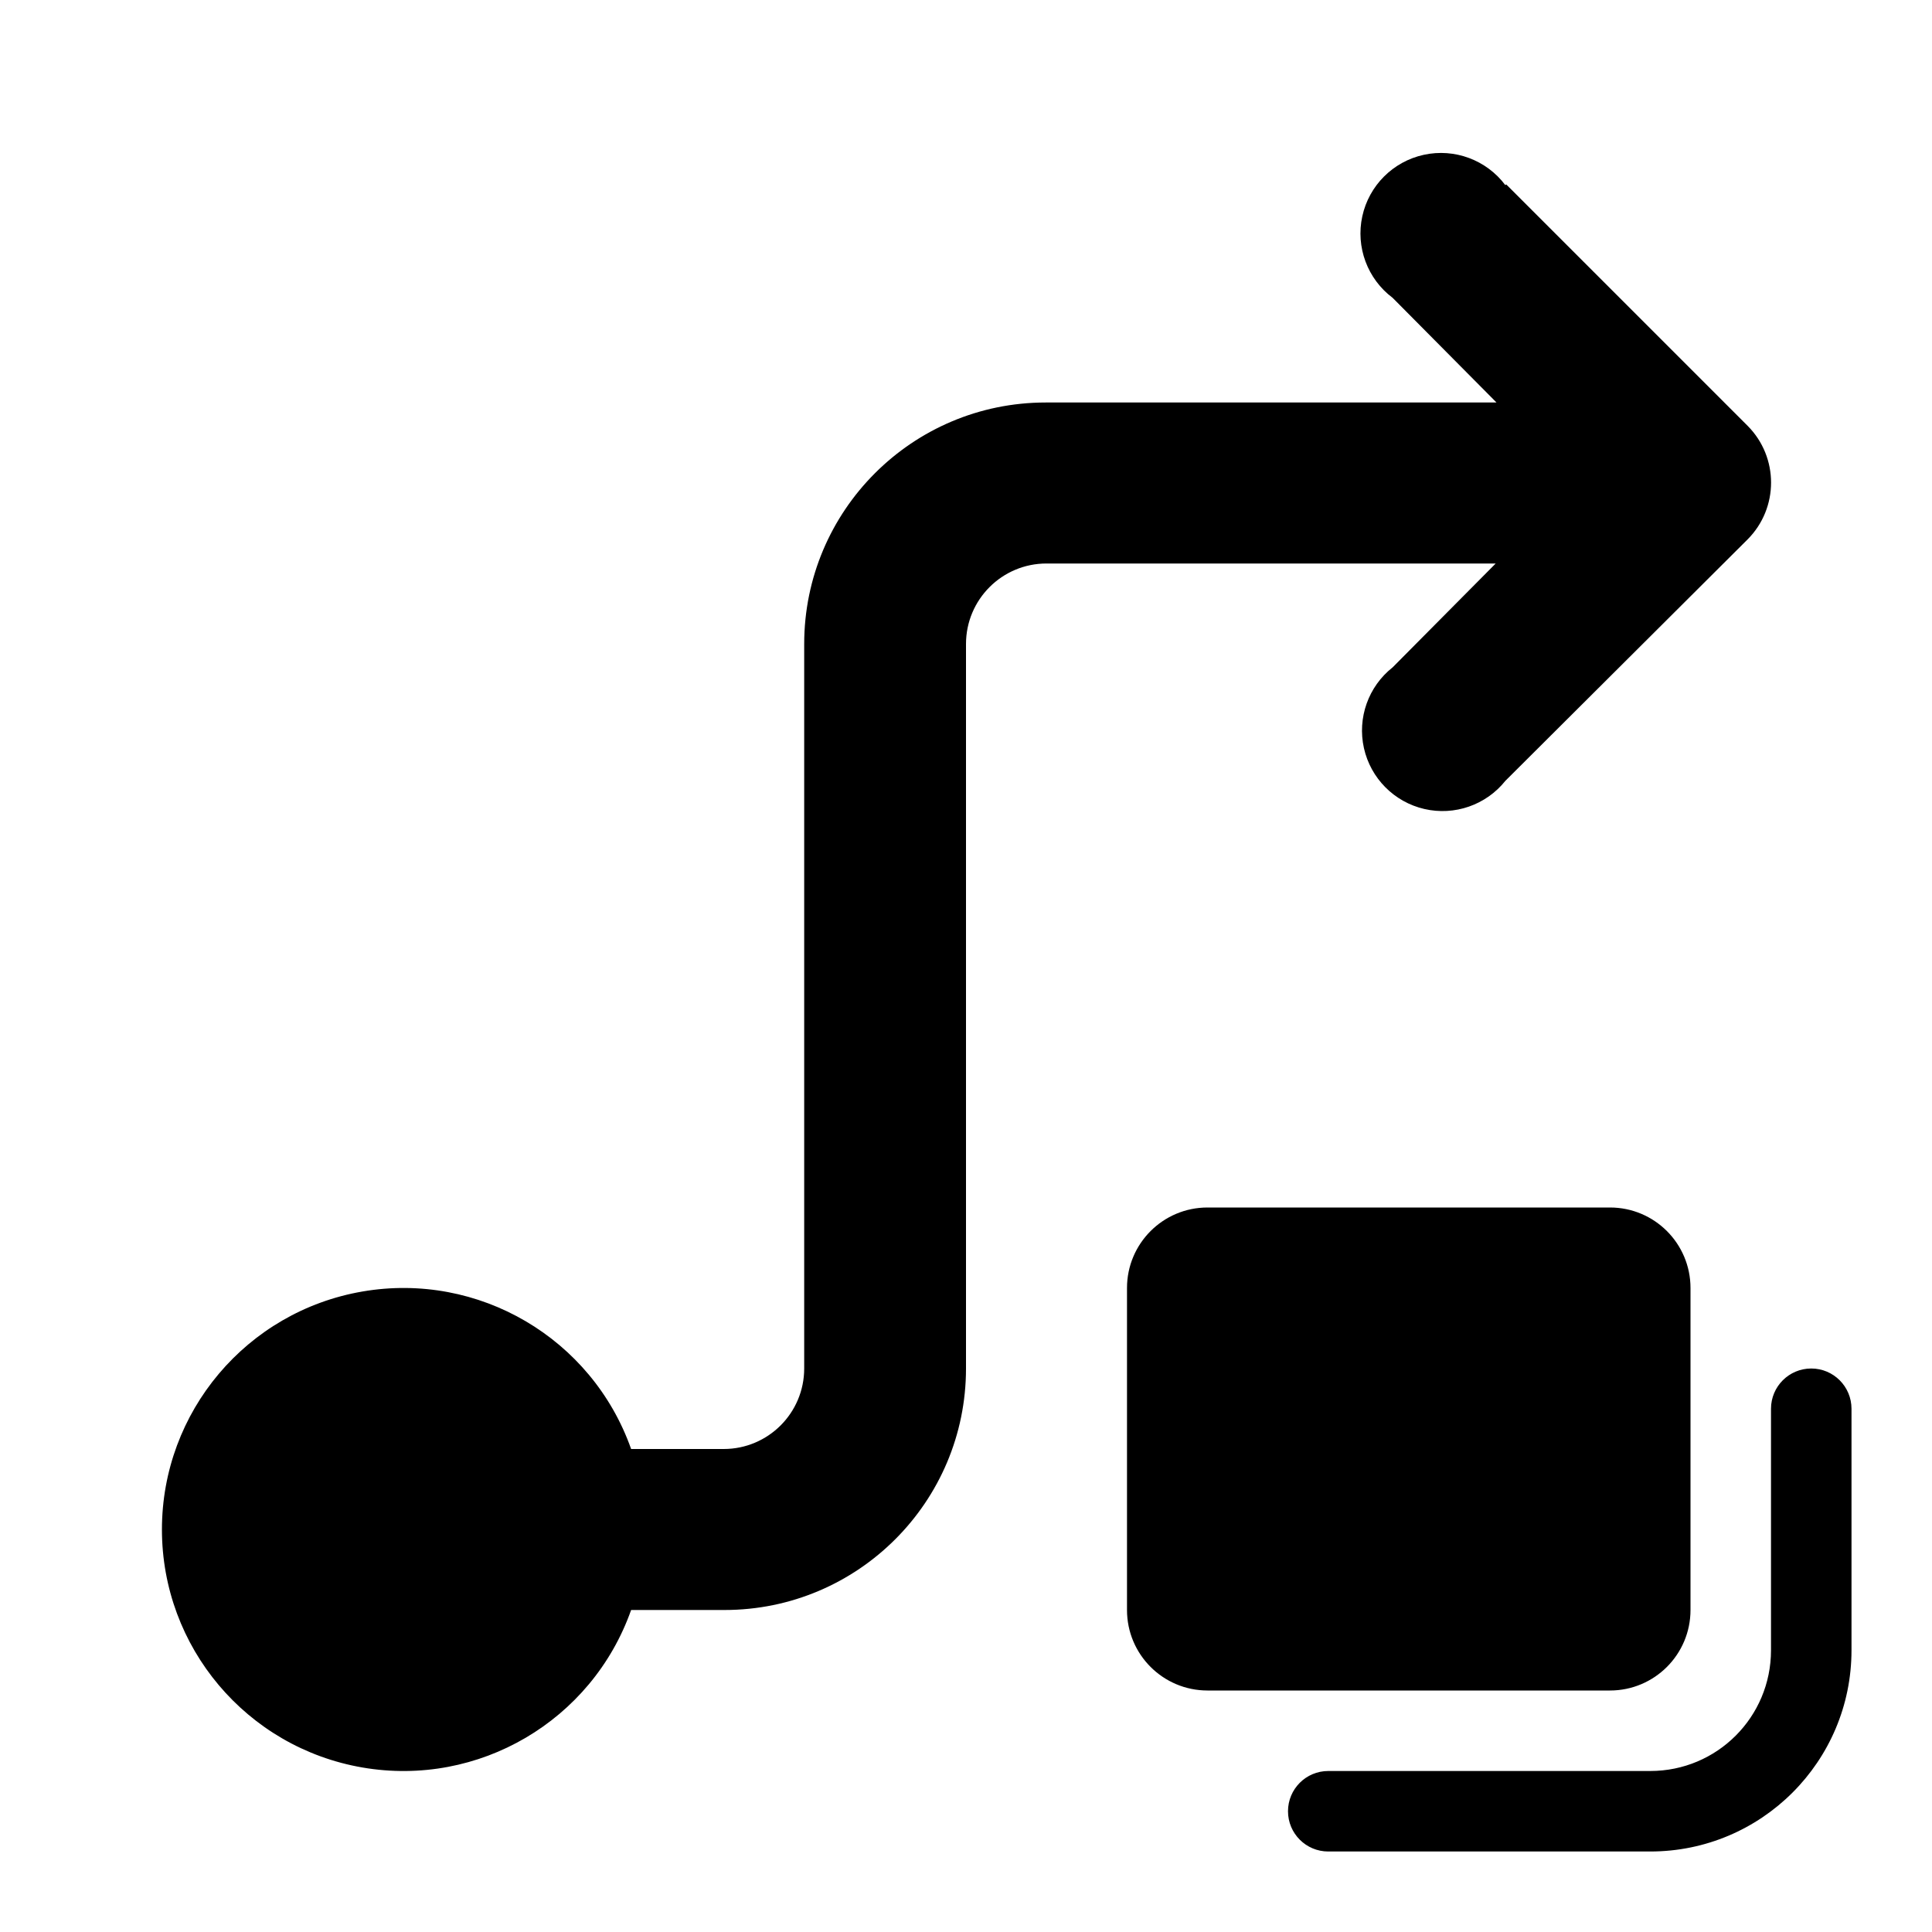
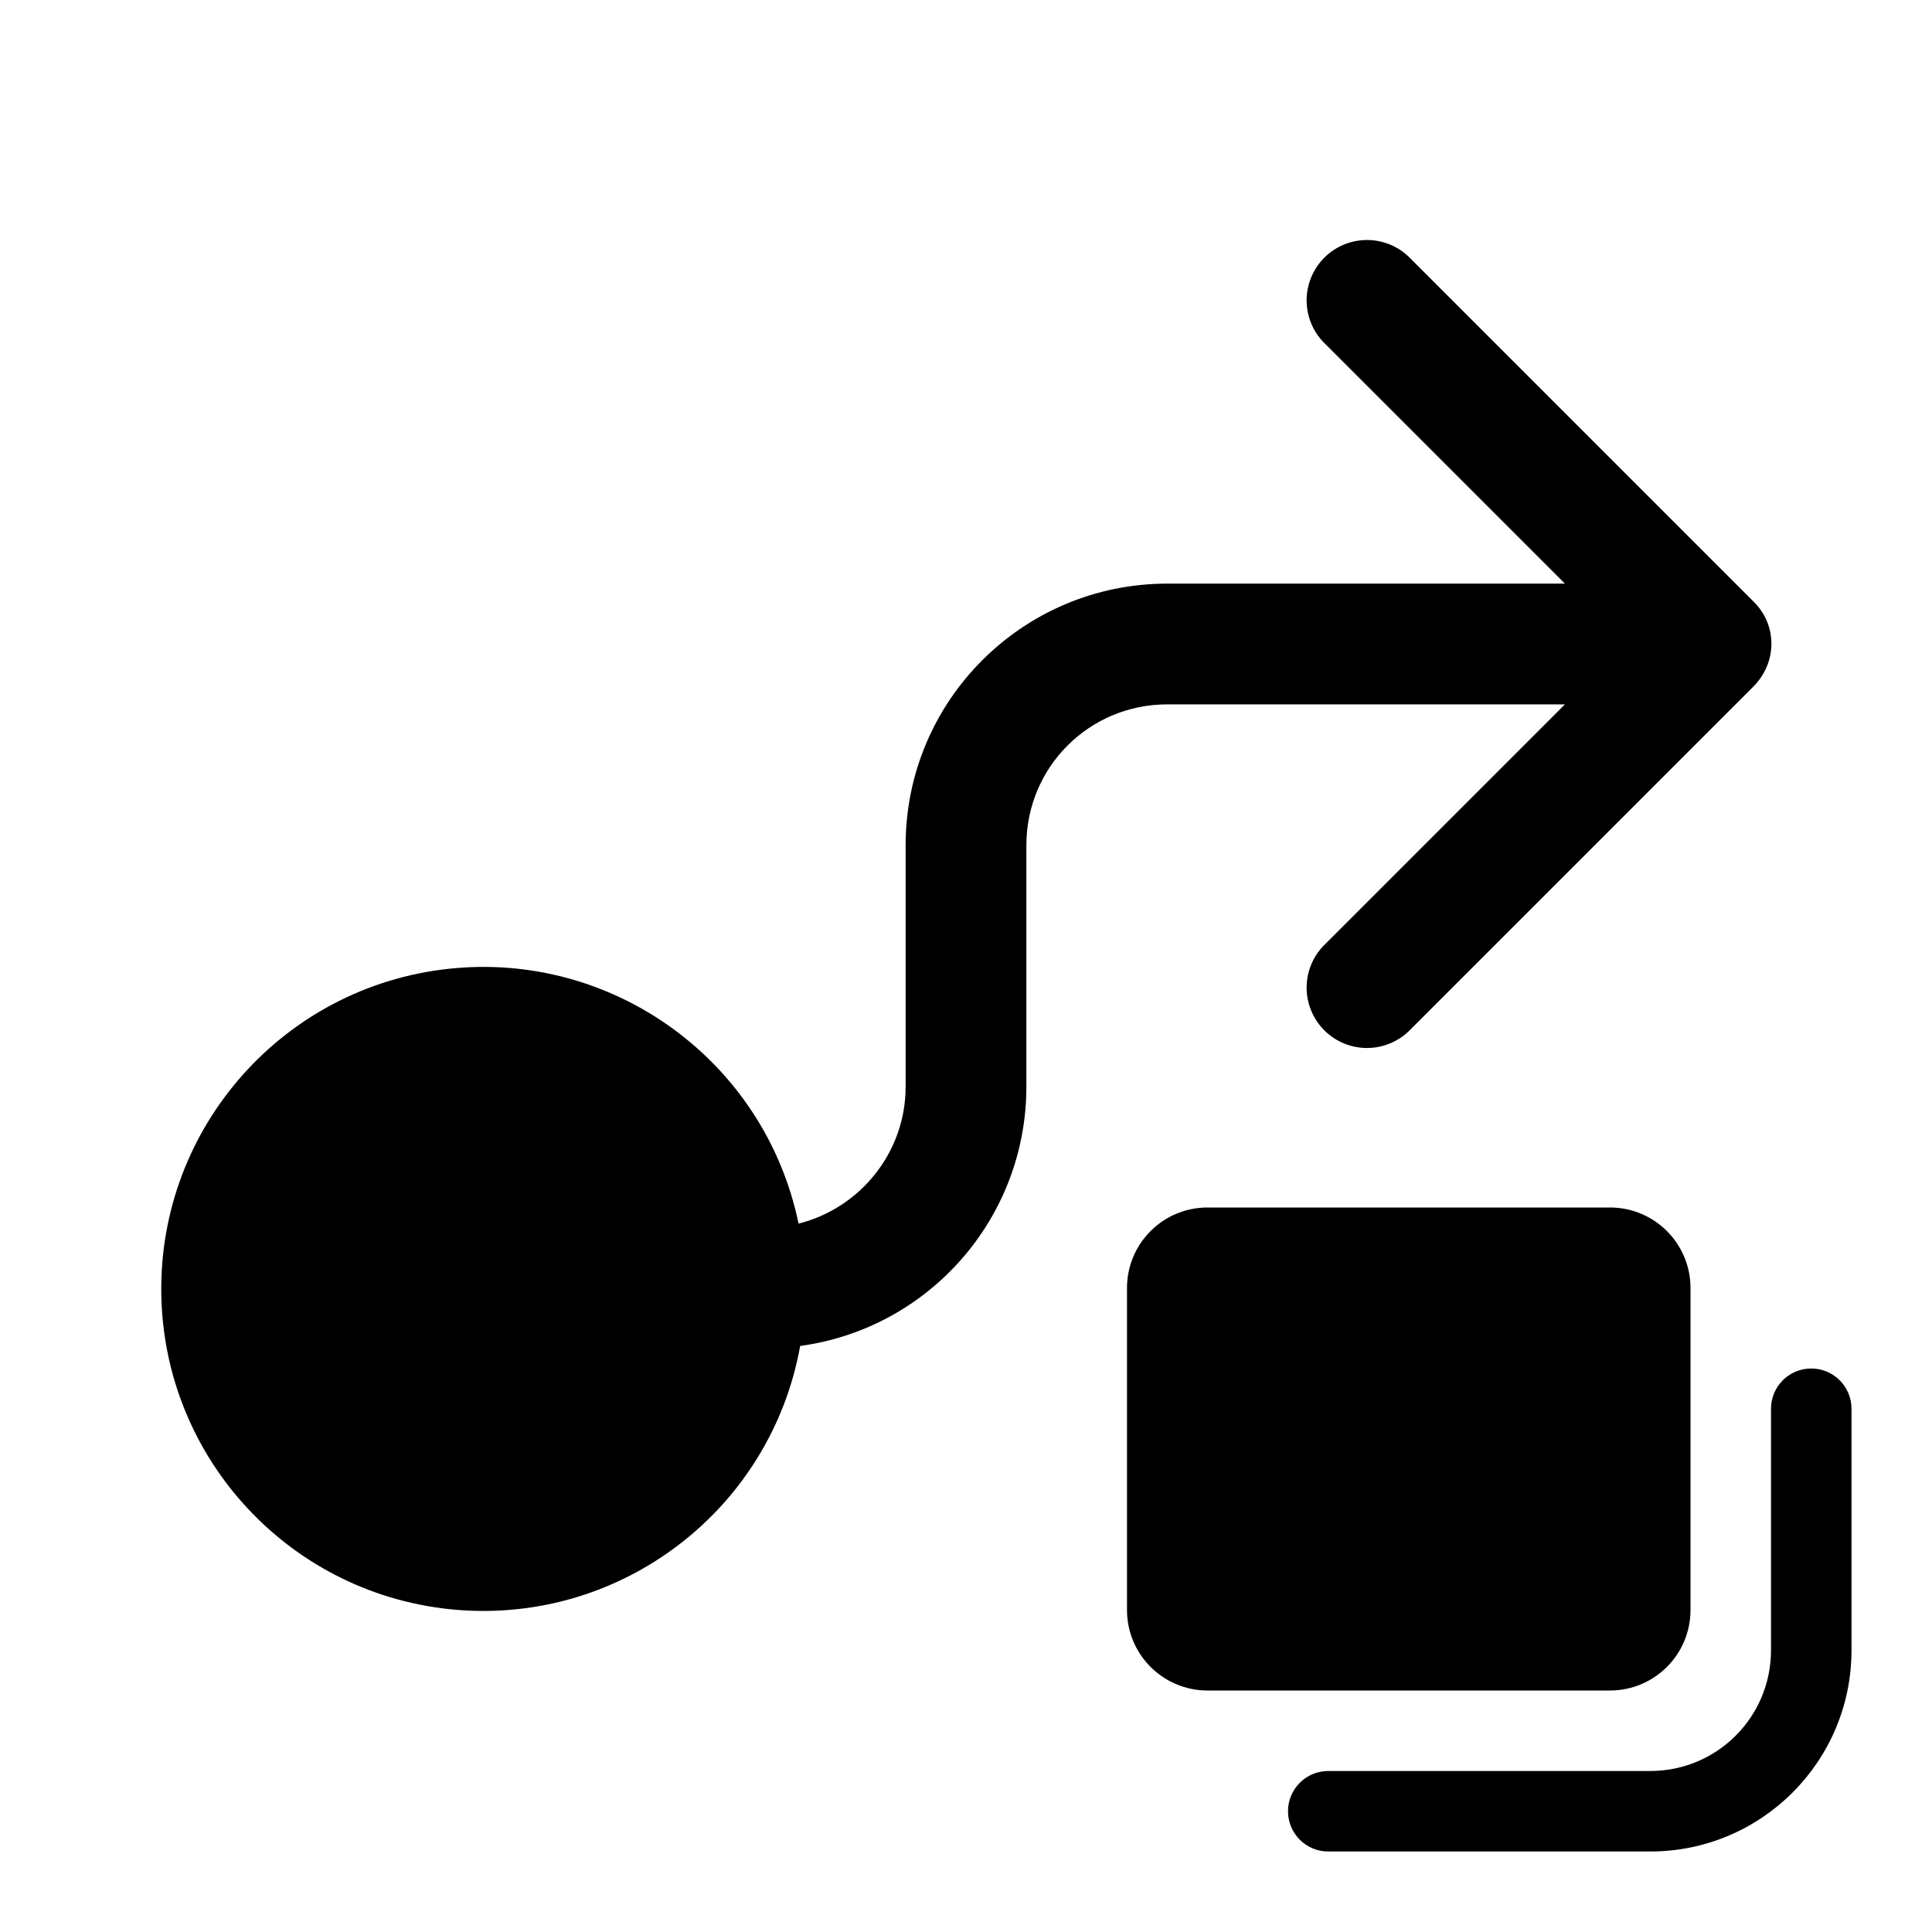
<svg xmlns="http://www.w3.org/2000/svg" width="24" height="24" viewBox="0 0 24 24">
-   <path d="M18.7 2.3a1 1 0 1 0-1.4 1.4L18.59 5h-5.6a3 3 0 0 0-3 3v9a1 1 0 0 1-1 1H7.84a3 3 0 1 0 0 2H9a3 3 0 0 0 3-3V8a1 1 0 0 1 1-1h5.58L17.3 8.29A1 1 0 1 0 18.7 9.7l3.01-3a1 1 0 0 0 0-1.41l-3-3ZM14 16a1 1 0 0 1 1-1h5a1 1 0 0 1 1 1v4a1 1 0 0 1-1 1h-5a1 1 0 0 1-1-1v-4Zm9 1.5a.5.5 0 1 0-1 0v3c0 .83-.67 1.5-1.5 1.5h-4a.5.5 0 1 0 0 1h4a2.5 2.5 0 0 0 2.5-2.5v-3Z" />
+   <path d="M14 16a1 1 0 0 1 1-1h5a1 1 0 0 1 1 1v4a1 1 0 0 1-1 1h-5a1 1 0 0 1-1-1v-4Zm9 1.5a.5.5 0 0 0-1 0v3c0 .83-.67 1.5-1.5 1.5h-4a.5.5 0 0 0 0 1h4a2.5 2.5 0 0 0 2.5-2.5v-3ZM17.53 3.22a.75.75 0 1 0-1.06 1.06l2.97 2.97H14.5a3.25 3.25 0 0 0-3.25 3.25v3c0 .82-.57 1.51-1.33 1.7a4 4 0 1 0 .02 1.52 3.25 3.25 0 0 0 2.81-3.22v-3c0-.97.78-1.75 1.75-1.75h4.94l-2.97 2.97a.75.75 0 1 0 1.06 1.06l4.25-4.25c.3-.3.3-.77 0-1.06l-4.25-4.25Z" />
</svg>
